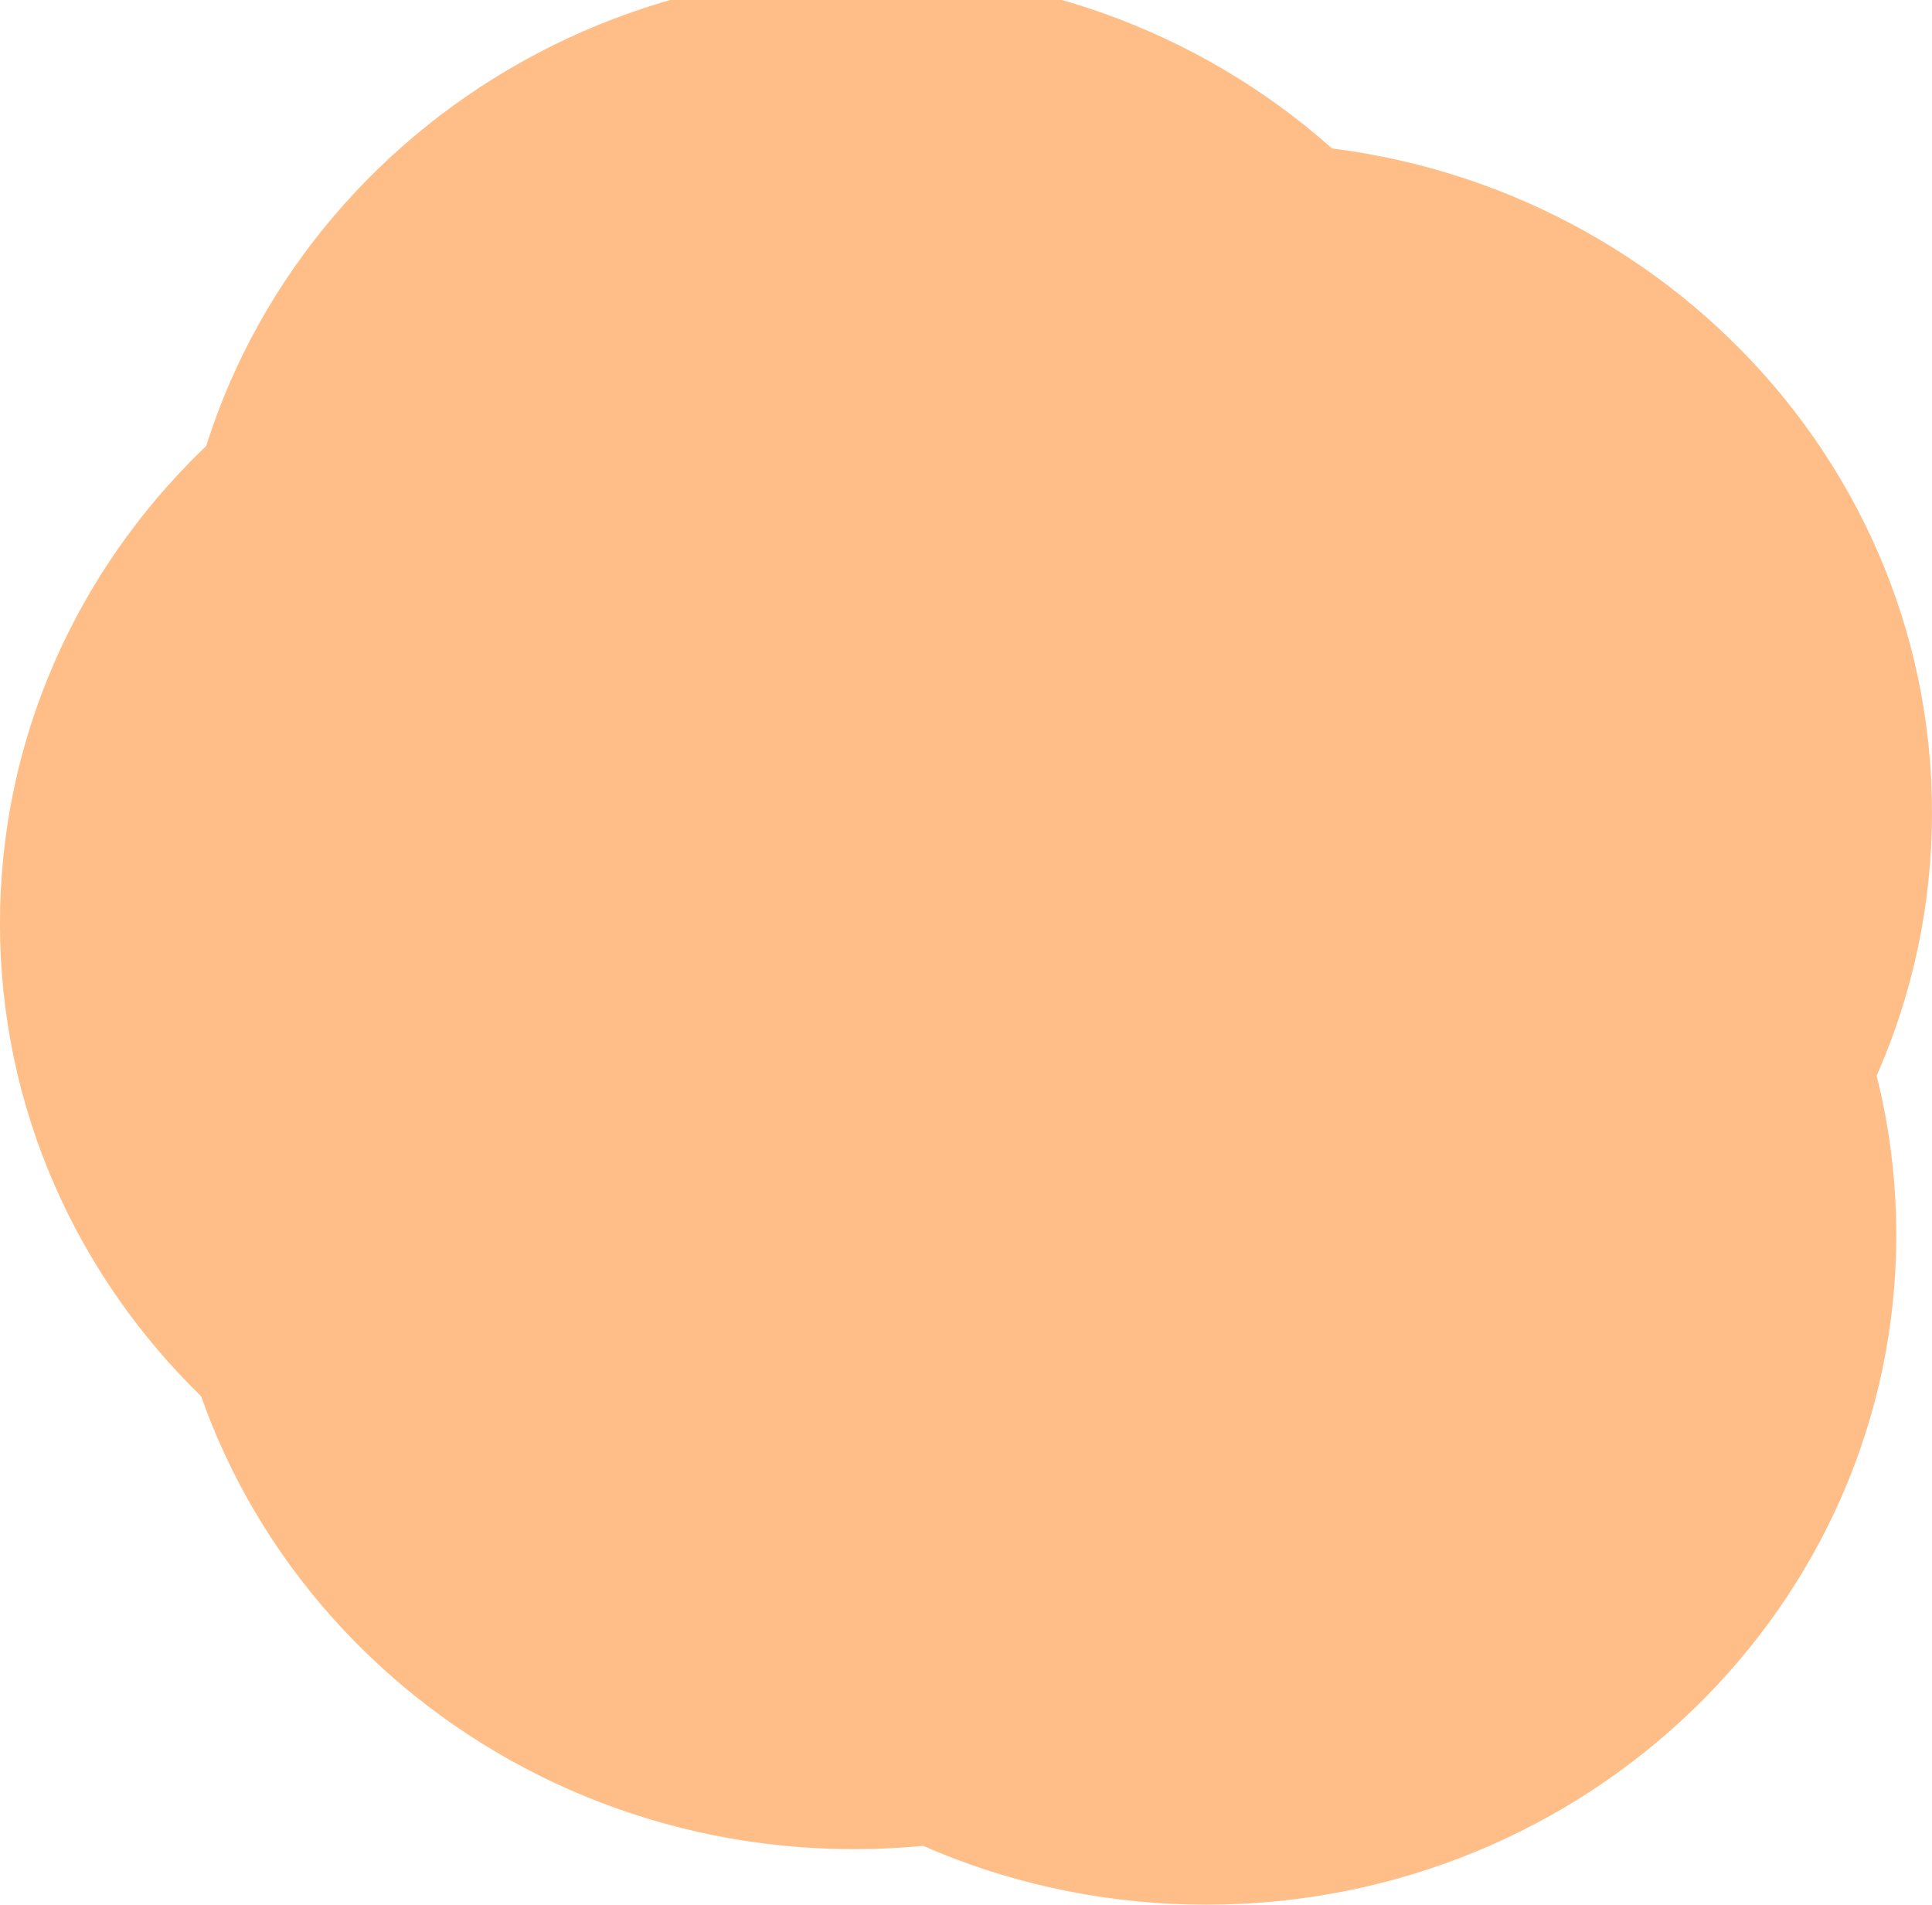
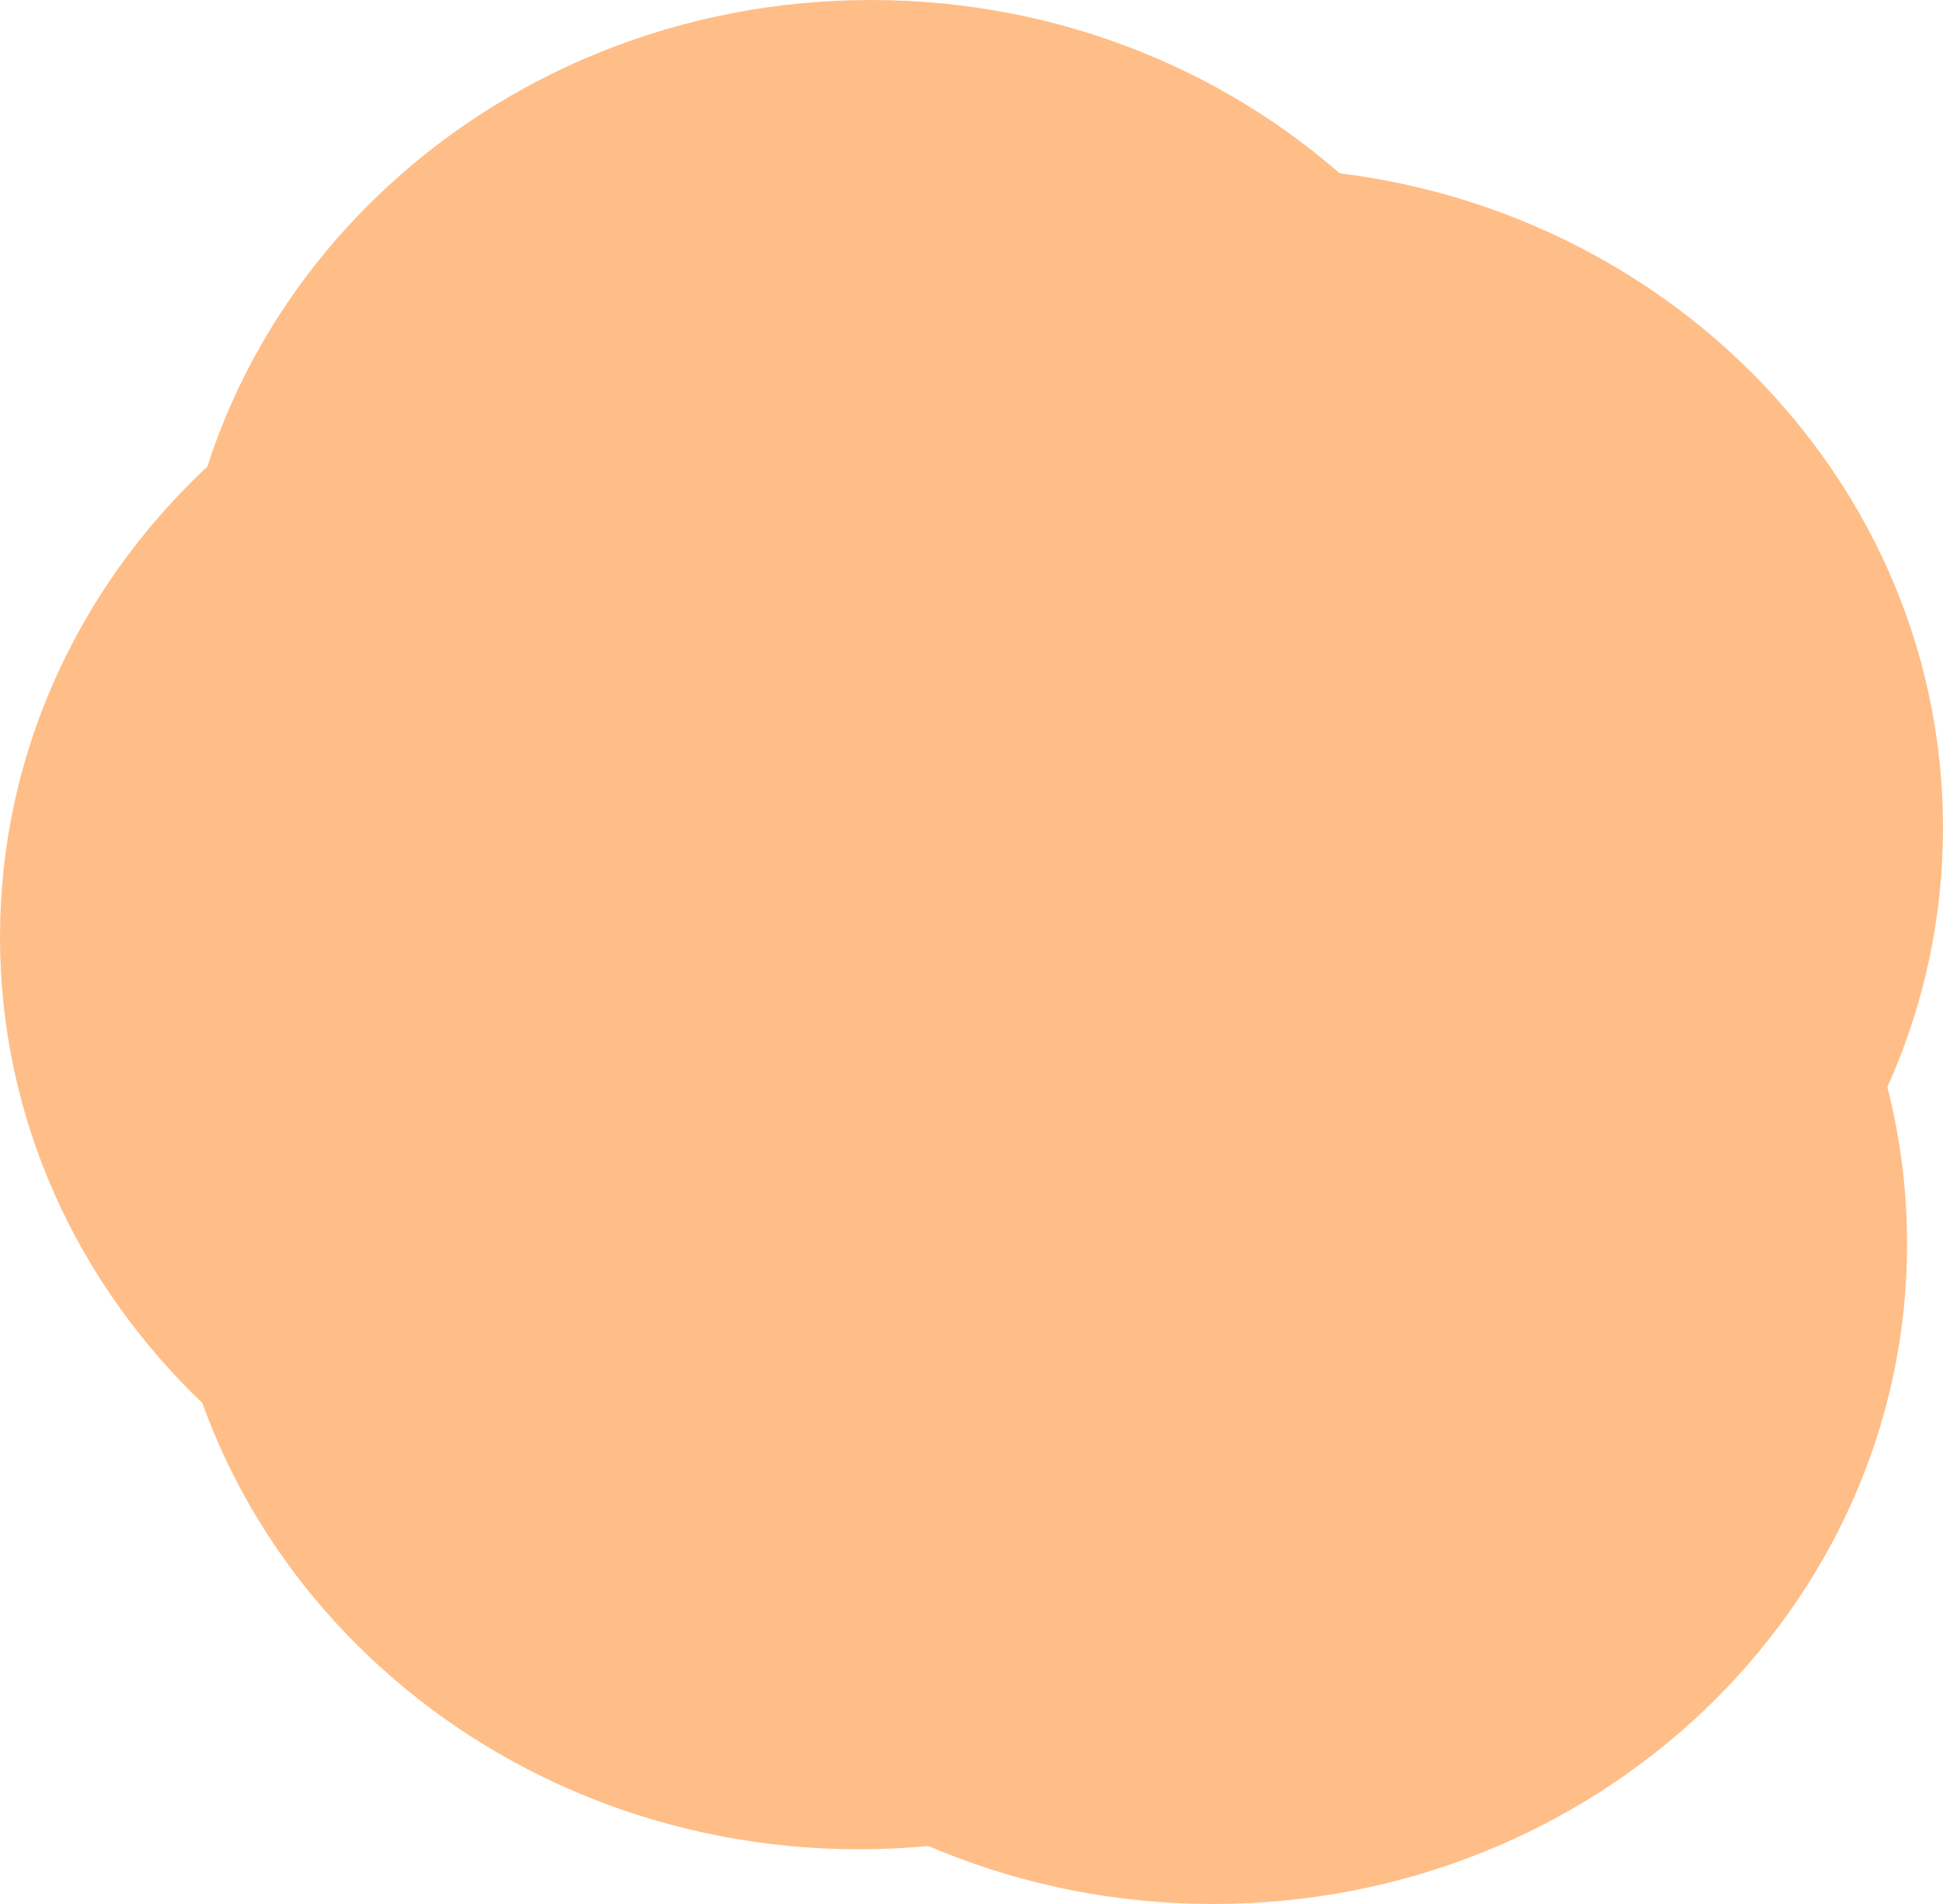
- <svg xmlns="http://www.w3.org/2000/svg" width="58" height="57.179" id="svg5088" version="1.1">
+ <svg xmlns="http://www.w3.org/2000/svg" width="200" height="196" id="svg5088" version="1.1">
  <defs id="defs5090" />
-   <g id="layer1" transform="translate(-733.8571,-169.4872)">
-     <path style="fill:#ffbe87;fill-opacity:1;stroke:none" id="path4352" d="m -244.286,247.464 a 20.714,19.821 0 1 1 -41.429,0 20.714,19.821 0 1 1 41.429,0 z" transform="matrix(1,0,0,1.014366,1024.857,-62.2474)" />
-     <path style="fill:#ffbe87;fill-opacity:1;stroke:none" id="path4352-9" d="m -244.286,247.464 a 20.714,19.821 0 1 1 -41.429,0 20.714,19.821 0 1 1 41.429,0 z" transform="matrix(1,0,0,1.014366,1036.143,-57.13933)" />
-     <path style="fill:#ffbe87;fill-opacity:1;stroke:none" id="path4352-8" d="m -244.286,247.464 a 20.714,19.821 0 1 1 -41.429,0 20.714,19.821 0 1 1 41.429,0 z" transform="matrix(1,0,0,1.014366,1024.5,-46.12621)" />
-     <path style="fill:#ffbe87;fill-opacity:1;stroke:none" id="path4352-4" d="m -244.286,247.464 a 20.714,19.821 0 1 1 -41.429,0 20.714,19.821 0 1 1 41.429,0 z" transform="matrix(1,0,0,1.014366,1035.071,-44.45976)" />
-     <path style="fill:#ffbe87;fill-opacity:1;stroke:none" id="path4352-0" d="m -244.286,247.464 a 20.714,19.821 0 1 1 -41.429,0 20.714,19.821 0 1 1 41.429,0 z" transform="matrix(1,0,0,1.014366,1019.571,-53.80642)" />
+   <g id="layer1" transform="translate(-217.624,-540.8516)">
+     <path style="fill:#ffbe87;fill-opacity:1;stroke:none" id="path4352" d="m -244.286,247.464 c 0,10.947 -9.274,19.821 -20.714,19.821 -11.44,0 -20.714,-8.874 -20.714,-19.821 0,-10.947 9.274,-19.821 20.714,-19.821 11.44,0 20.714,8.874 20.714,19.821 z" transform="matrix(3.448277,0,0,3.427856,1221.072,-239.4753)" />
+     <path style="fill:#ffbe87;fill-opacity:1;stroke:none" id="path4352-9" d="m -244.286,247.464 c 0,10.947 -9.274,19.821 -20.714,19.821 -11.44,0 -20.714,-8.874 -20.714,-19.821 0,-10.947 9.274,-19.821 20.714,-19.821 11.44,0 20.714,8.874 20.714,19.821 z" transform="matrix(3.448277,0,0,3.427856,1259.989,-222.2136)" />
+     <path style="fill:#ffbe87;fill-opacity:1;stroke:none" id="path4352-8" d="m -244.286,247.464 c 0,10.947 -9.274,19.821 -20.714,19.821 -11.44,0 -20.714,-8.874 -20.714,-19.821 0,-10.947 9.274,-19.821 20.714,-19.821 11.44,0 20.714,8.874 20.714,19.821 z" transform="matrix(3.448277,0,0,3.427856,1219.841,-184.9968)" />
+     <path style="fill:#ffbe87;fill-opacity:1;stroke:none" id="path4352-4" d="m -244.286,247.464 c 0,10.947 -9.274,19.821 -20.714,19.821 -11.44,0 -20.714,-8.874 -20.714,-19.821 0,-10.947 9.274,-19.821 20.714,-19.821 11.44,0 20.714,8.874 20.714,19.821 z" transform="matrix(3.448277,0,0,3.427856,1256.294,-179.3653)" />
+     <path style="fill:#ffbe87;fill-opacity:1;stroke:none" id="path4352-0" d="m -244.286,247.464 c 0,10.947 -9.274,19.821 -20.714,19.821 -11.44,0 -20.714,-8.874 -20.714,-19.821 0,-10.947 9.274,-19.821 20.714,-19.821 11.44,0 20.714,8.874 20.714,19.821 z" transform="matrix(3.448277,0,0,3.427856,1202.846,-210.9507)" />
  </g>
</svg>
